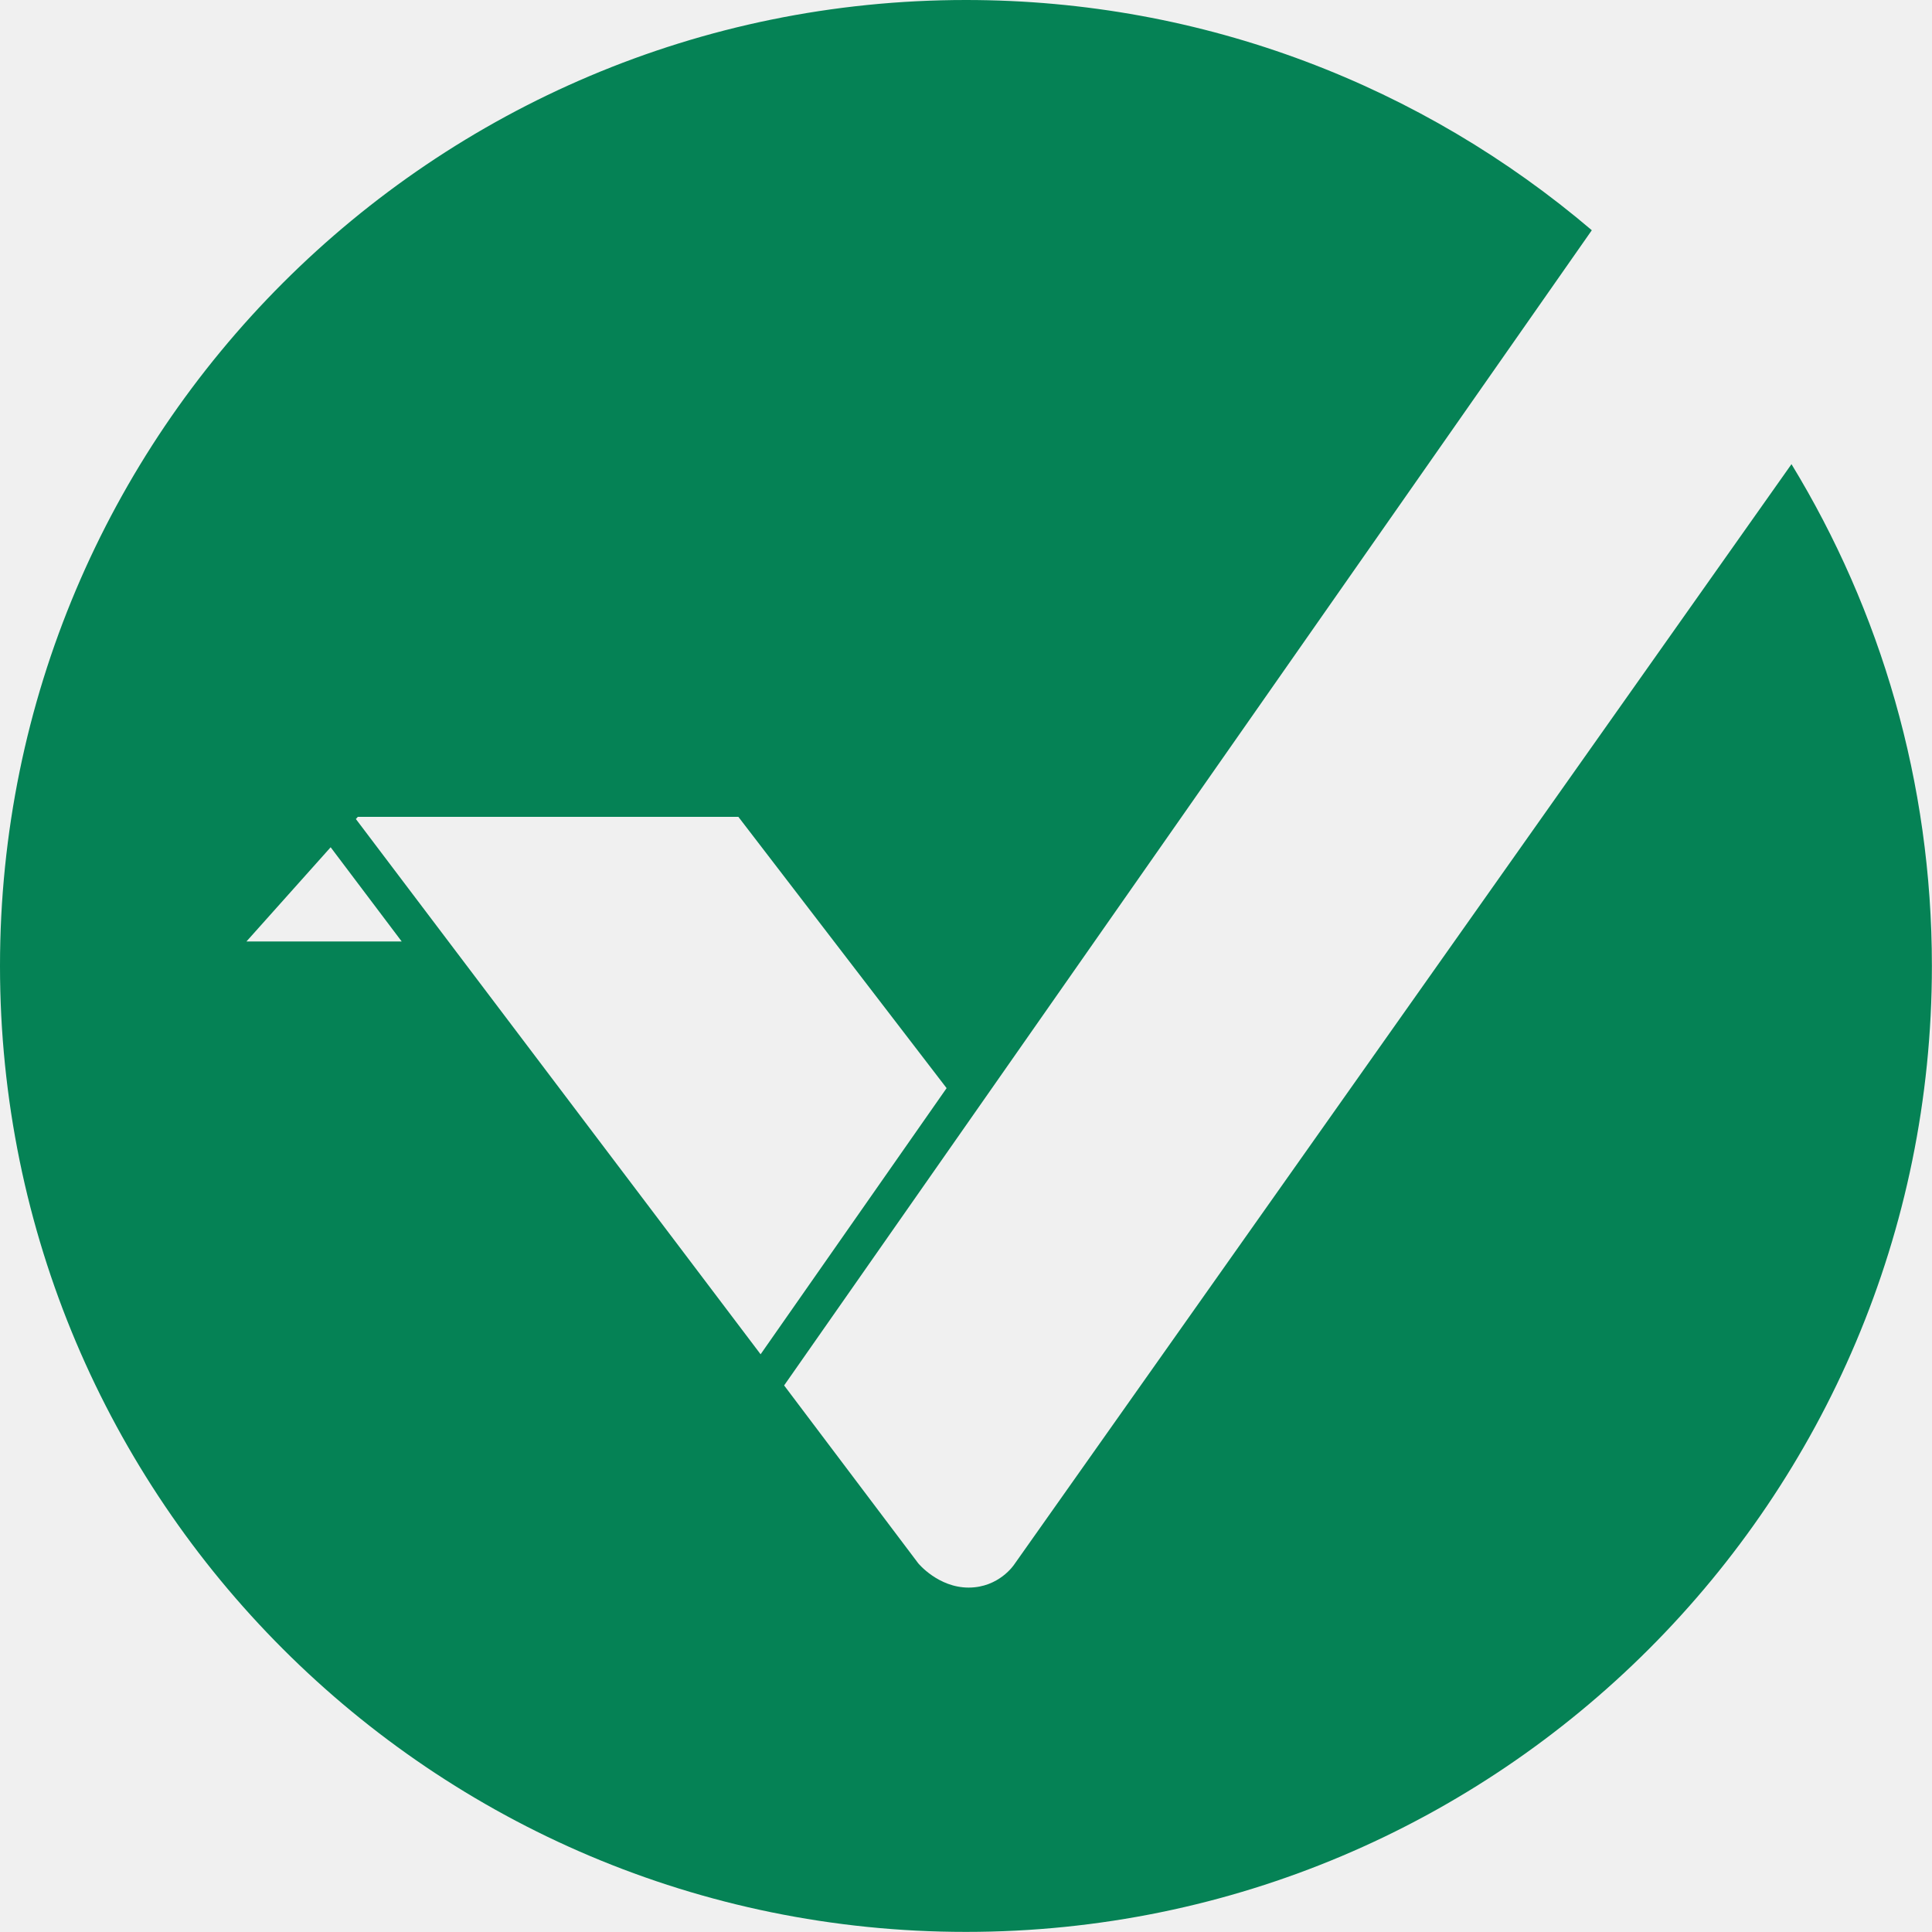
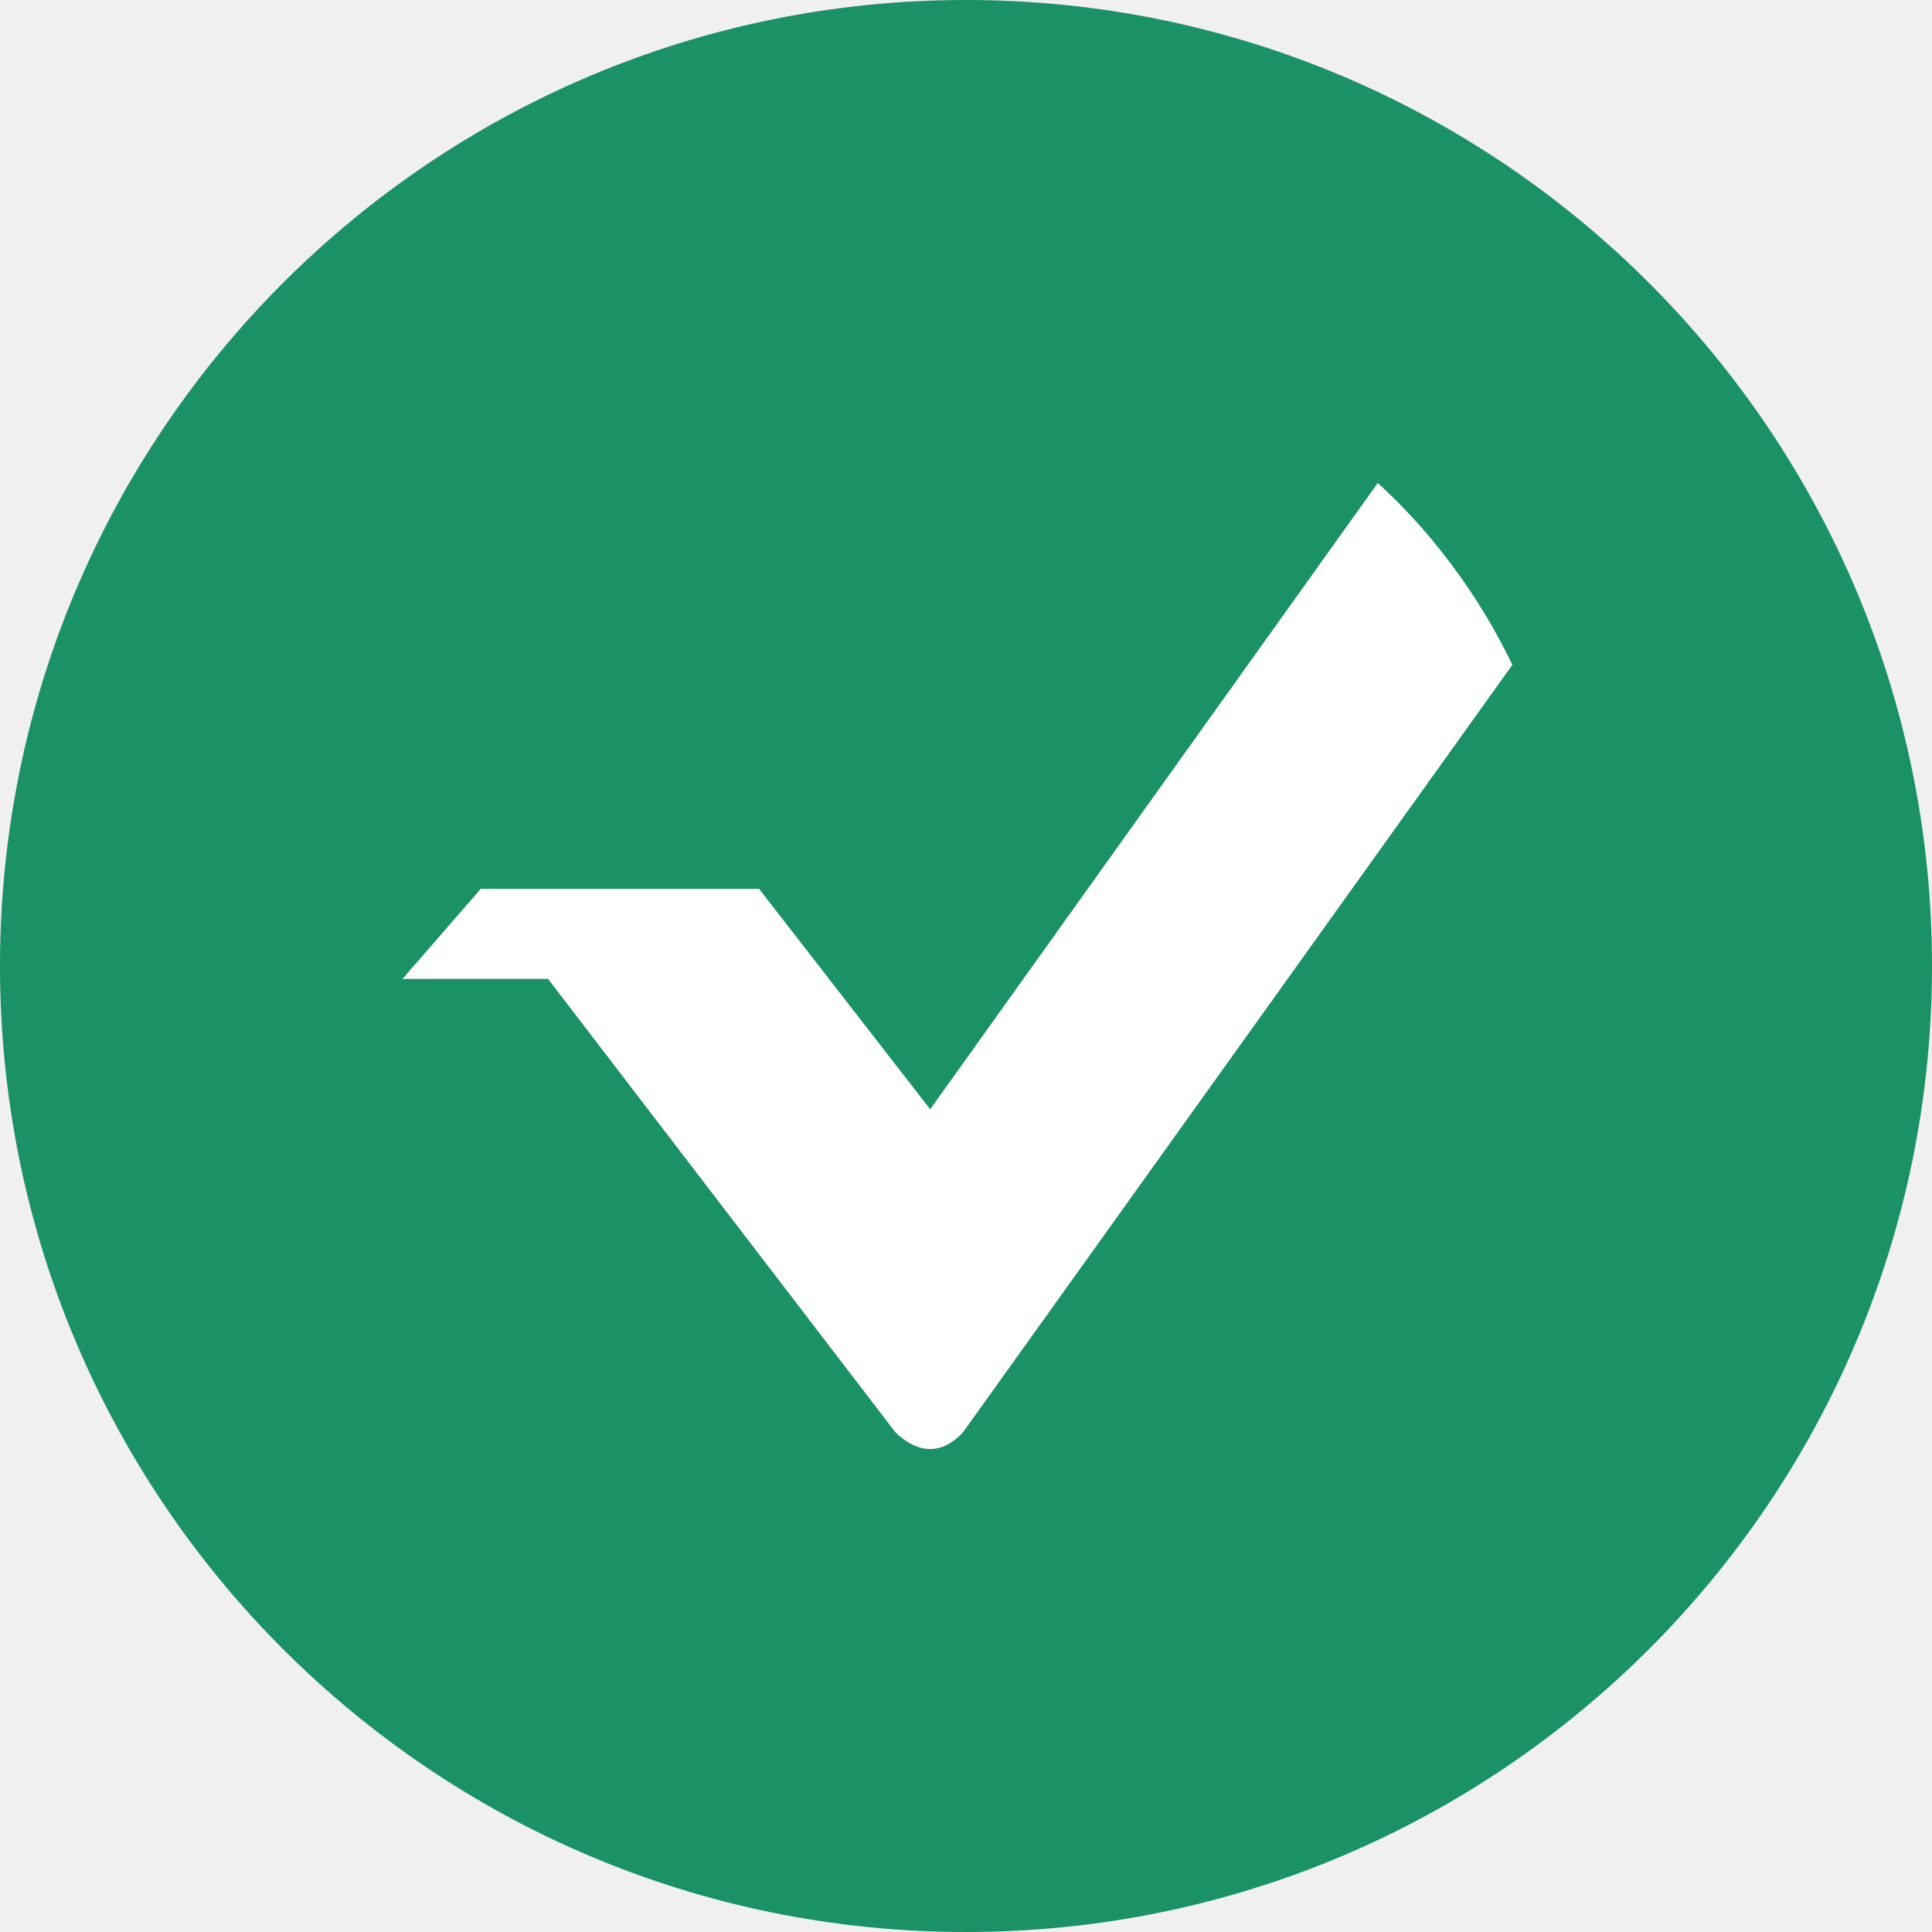
- <svg xmlns="http://www.w3.org/2000/svg" viewBox="0 0 256 256" version="1.1" fill="#058255">
-   <path d="M237.381,61.504 L134.377,207.319 C134.377,207.319 132.386,210.363 128.347,210.363 C124.305,210.363 121.67,207.143 121.67,207.143 L103.9,183.577 L210.923,30.508 C188.584,11.486 159.632,0 127.993,0 C57.305,0 0,57.305 0,127.993 C0,198.682 57.305,255.986 127.993,255.986 C198.682,255.986 255.986,198.682 255.986,127.993 C255.986,103.644 249.186,80.882 237.381,61.504 Z M32.657,124.749 L43.813,112.266 L53.227,124.749 L32.657,124.749 Z M47.156,108.526 L47.415,108.234 L97.836,108.234 L125.43,144.184 L100.784,179.449 L47.156,108.526 Z" />
+ <svg xmlns="http://www.w3.org/2000/svg" width="24" height="24" fill="none" viewBox="0 0 24 24">
+   <path fill="#048657" fill-opacity=".9" d="M12 24c6.627 0 12-5.373 12-12S18.627 0 12 0 0 5.373 0 12s5.373 12 12 12z" />
+   <path fill="#fff" fill-rule="evenodd" d="M5 12.16l.972-1.118H9.43l2.125 2.738L17.115 6c.33.3.64.642.926 1.027.287.384.536.795.746 1.232l-6.826 9.536c-.129.137-.264.205-.406.205-.143 0-.286-.068-.43-.205L6.808 12.16H5z" clip-rule="evenodd" />
</svg>
